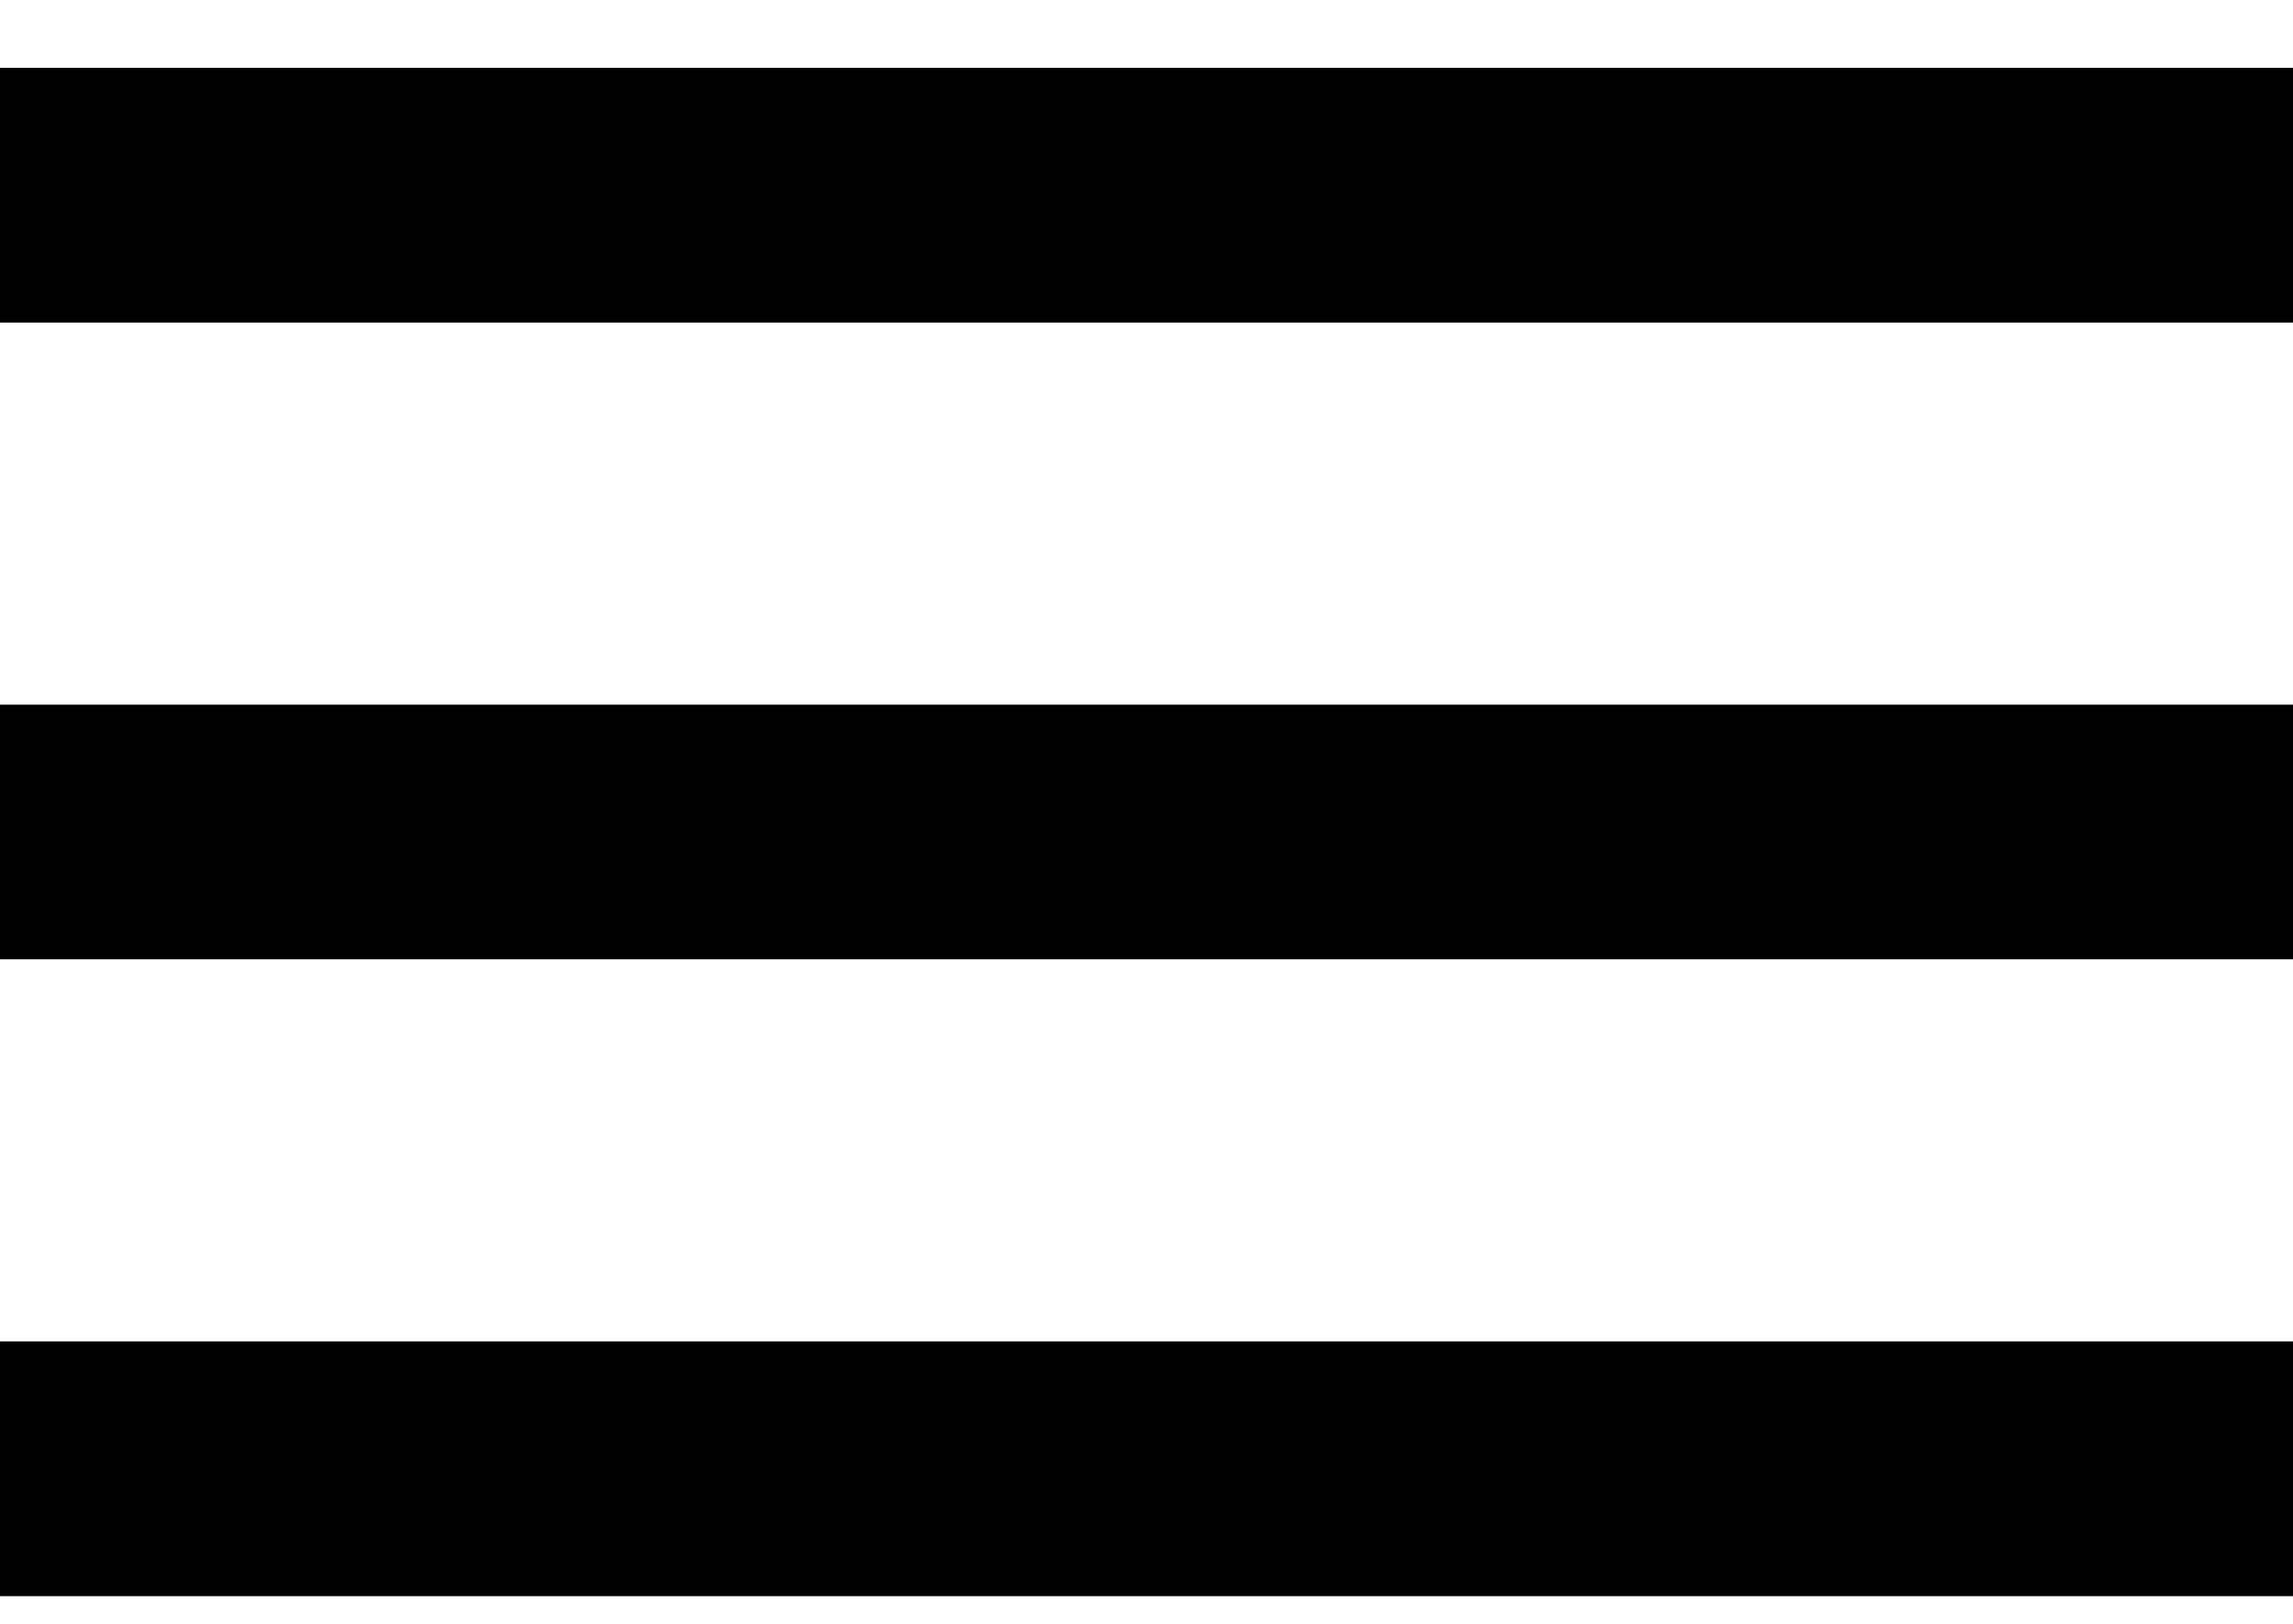
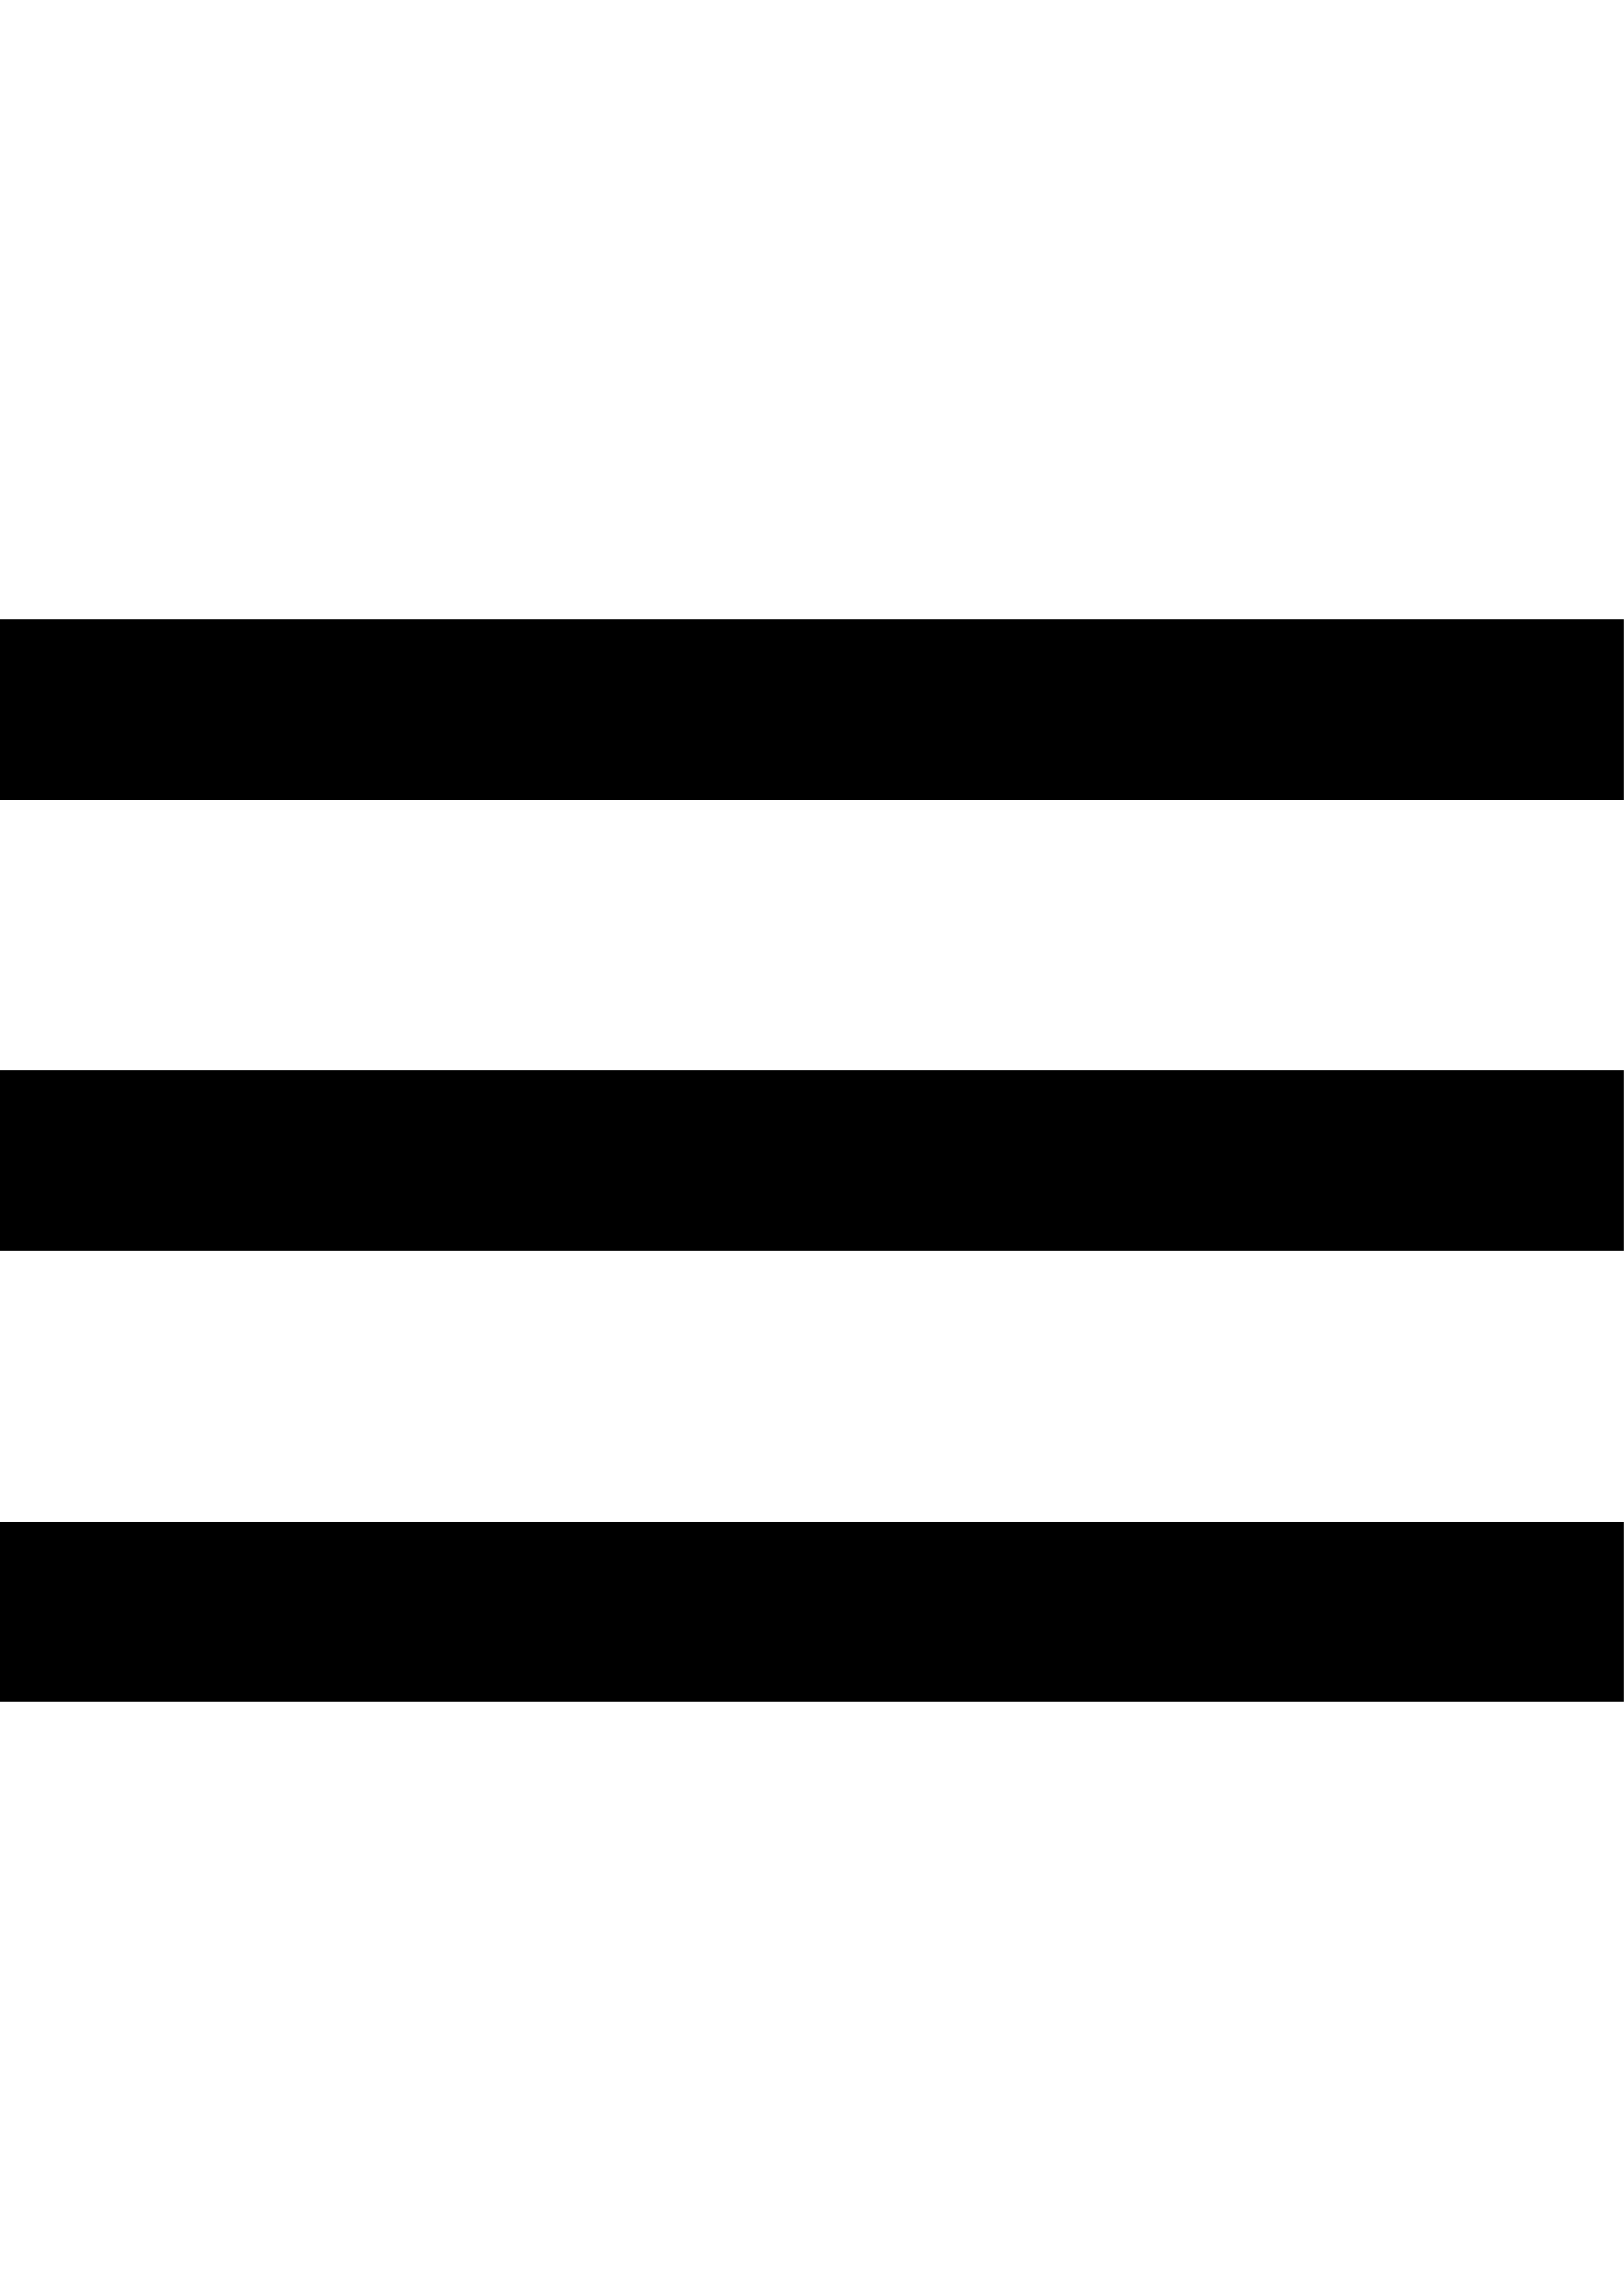
- <svg xmlns="http://www.w3.org/2000/svg" width="3rem" height="5rem" viewBox="0 0 24 17" fill="none">
+ <svg xmlns="http://www.w3.org/2000/svg" width="17" height="24" viewBox="0 0 24 17" fill="none">
  <path d="M0 16.71H24V14.043H0V16.71ZM0 10.043H24V7.377H0V10.043ZM0 0.71V3.377H24V0.71H0Z" fill="black" />
</svg>
